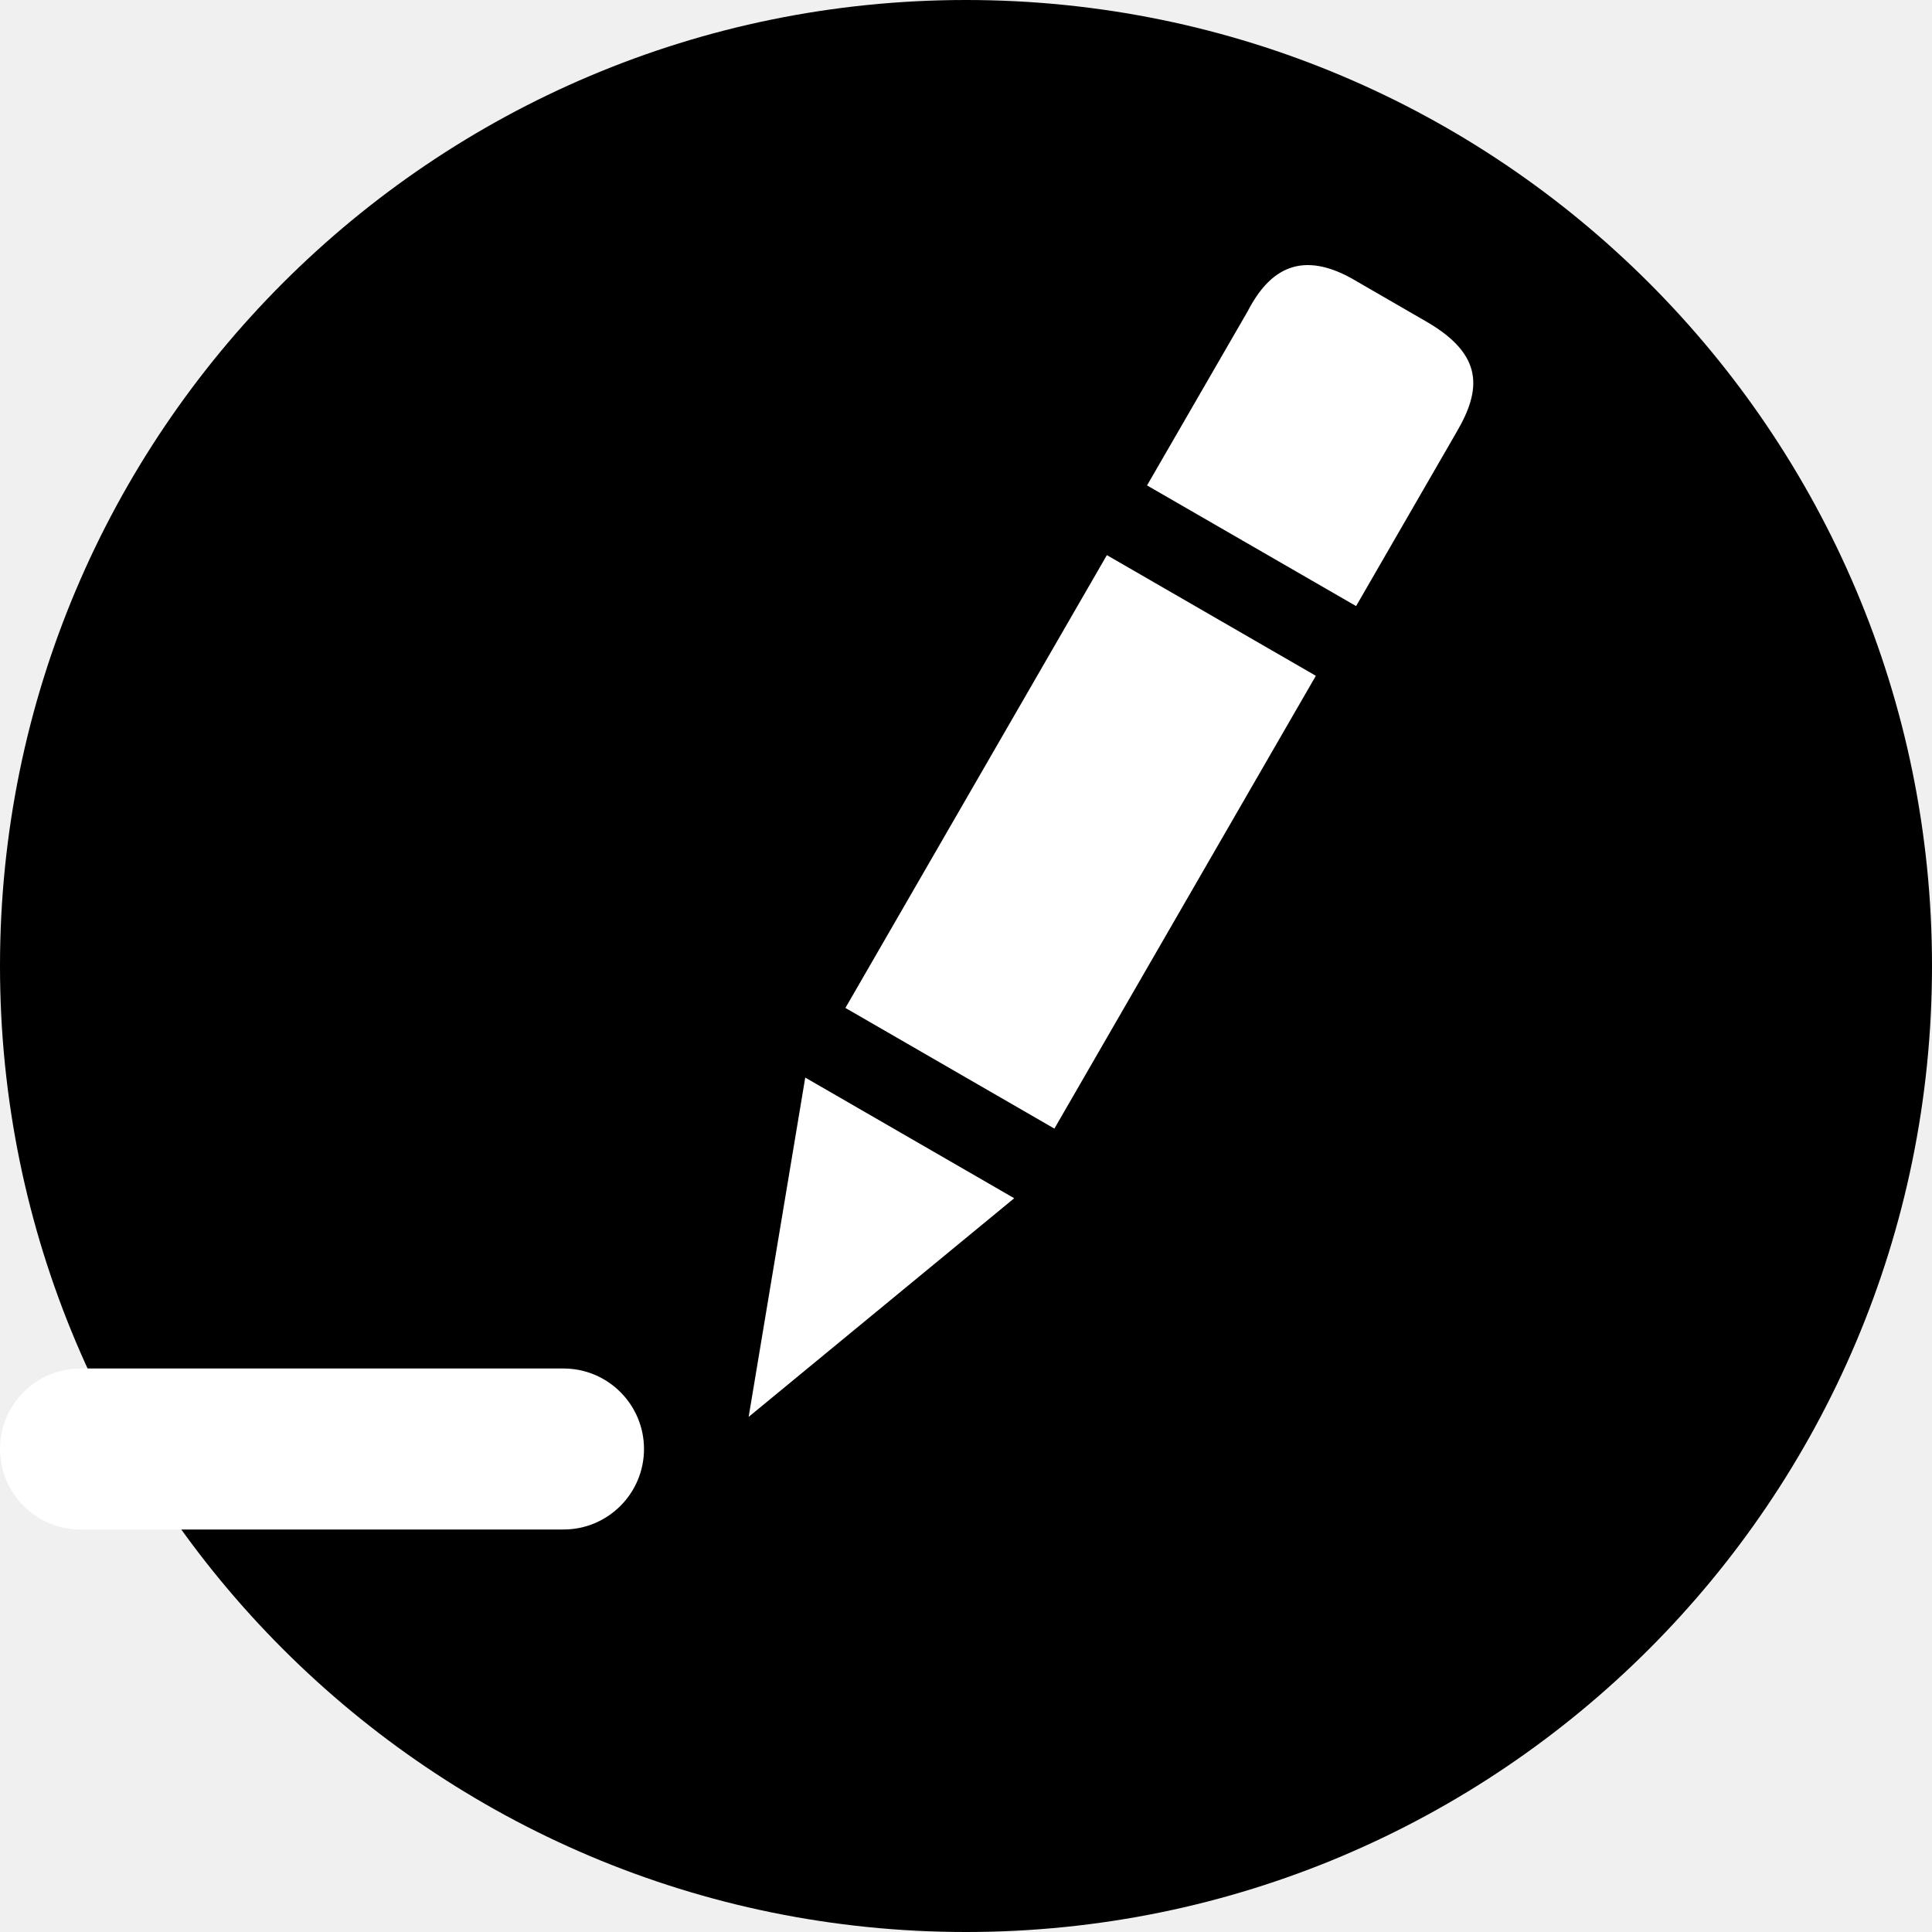
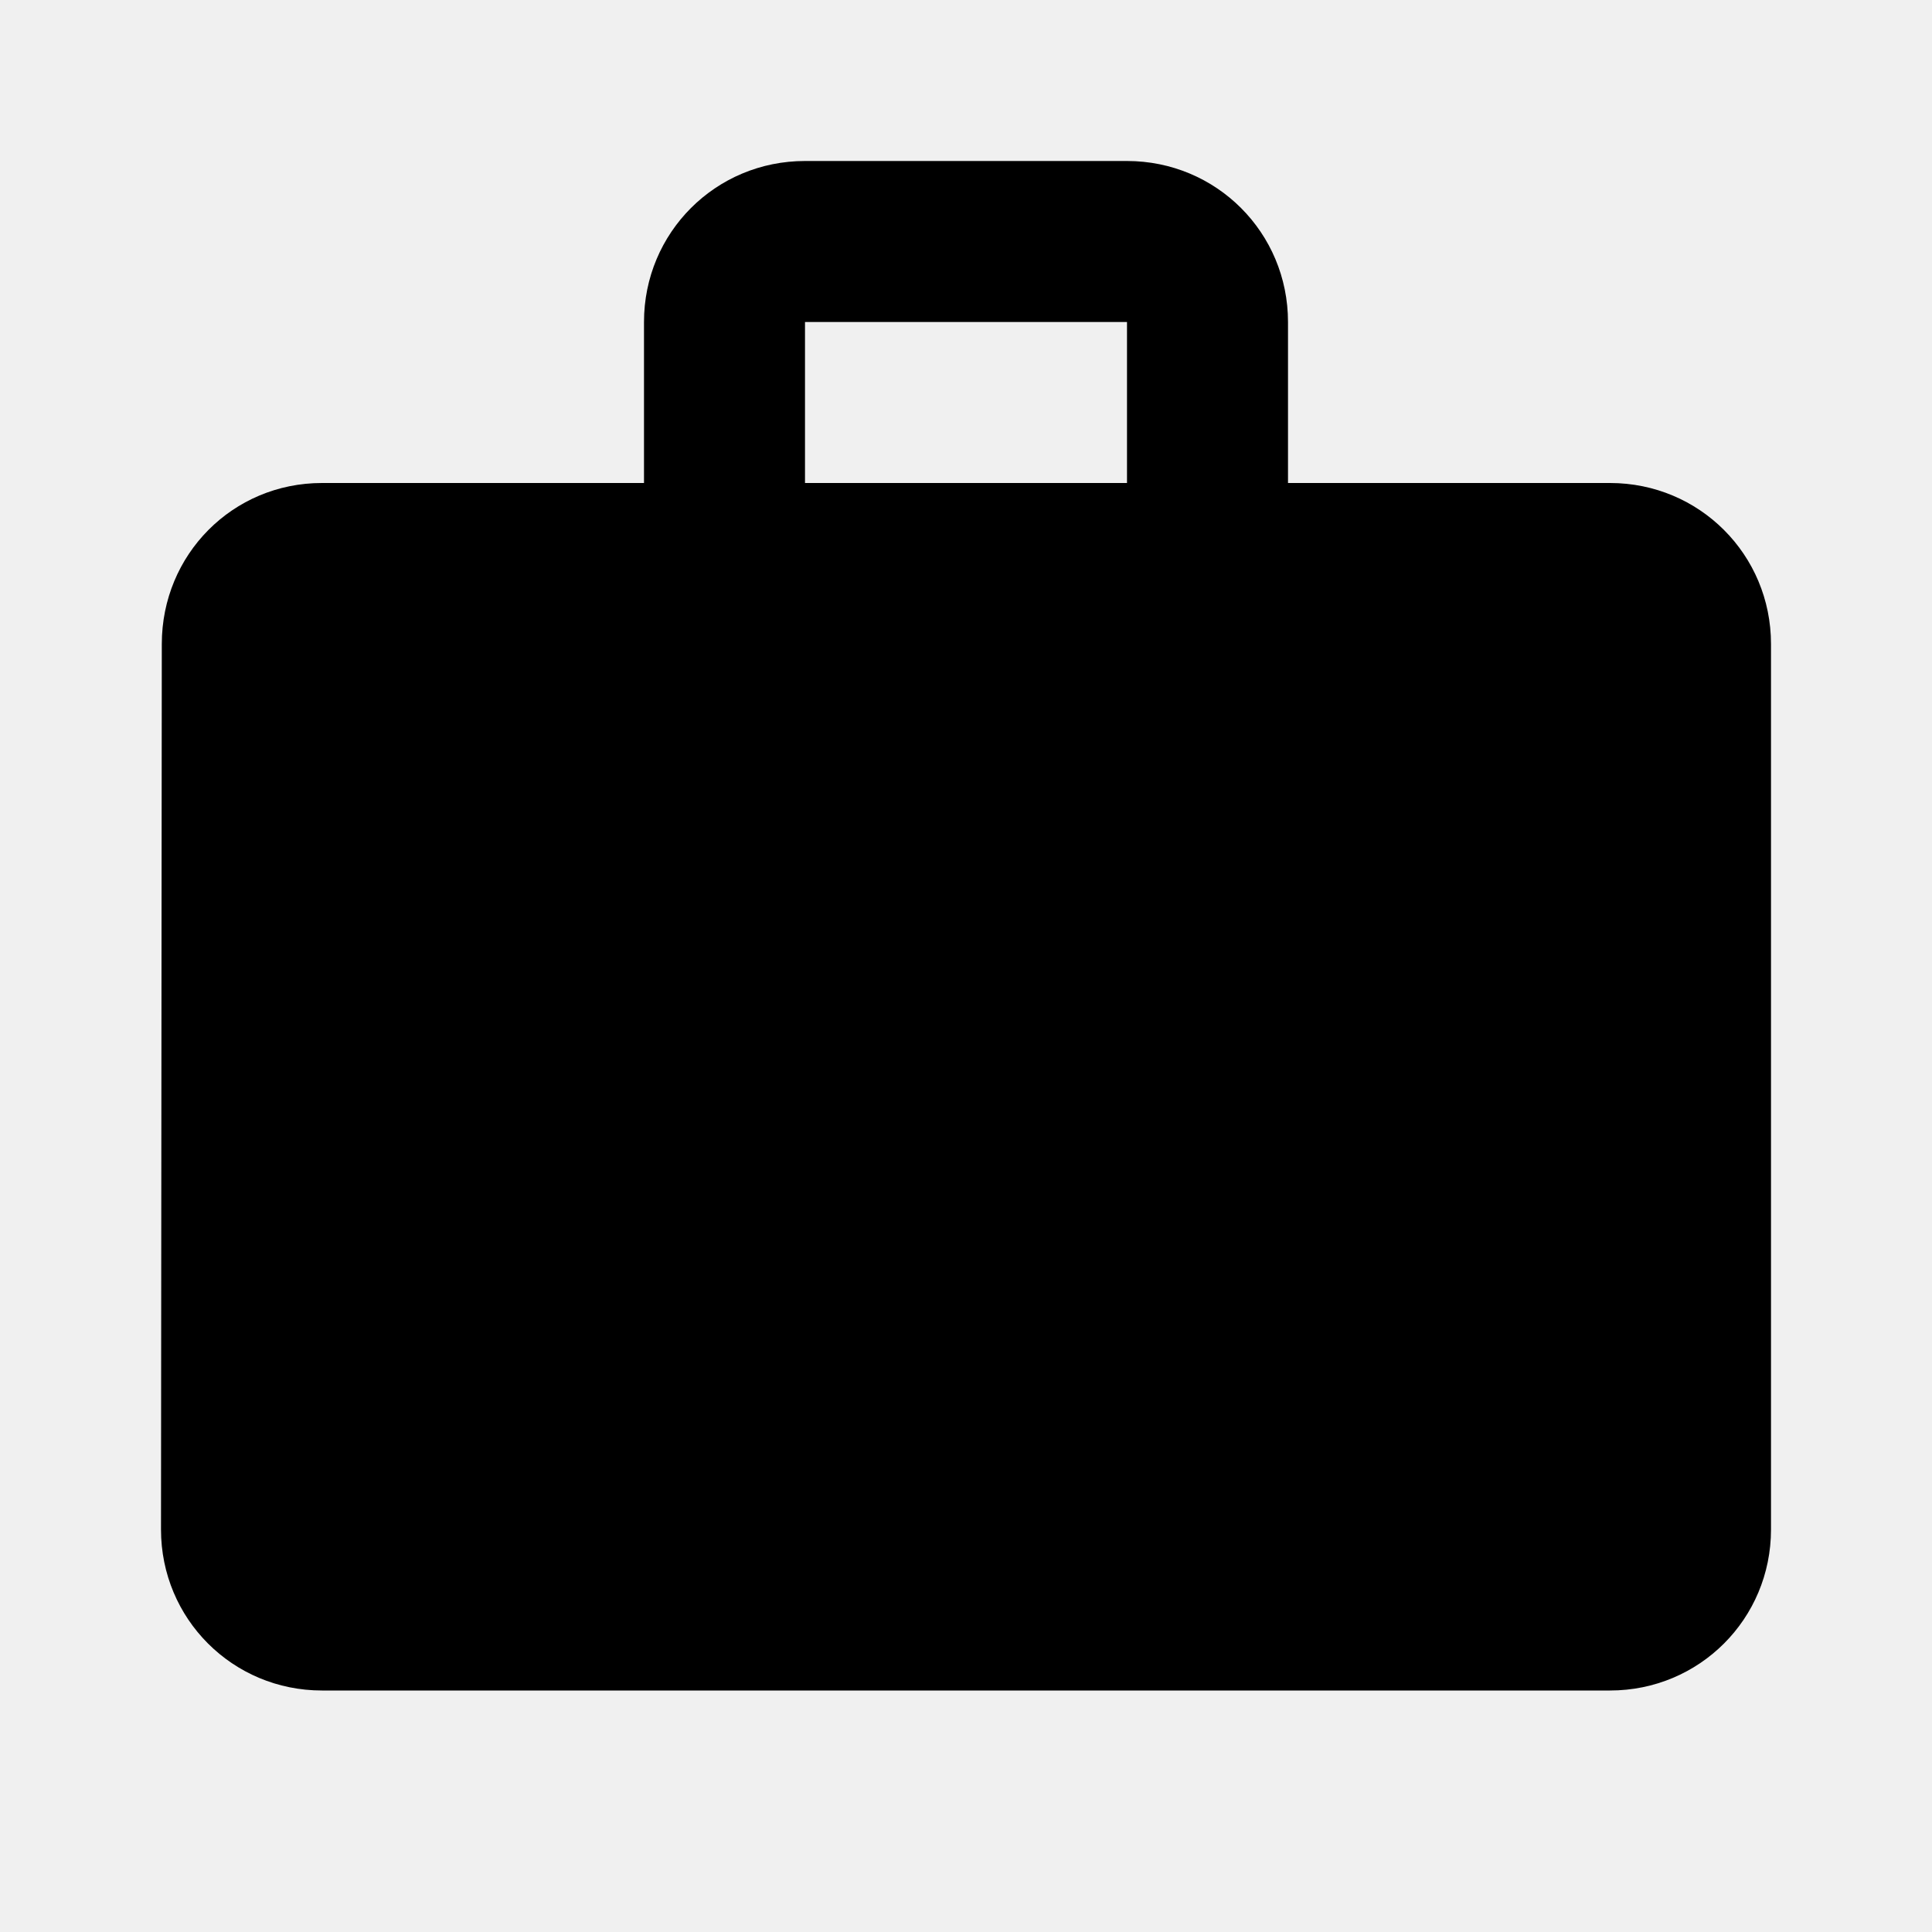
- <svg xmlns="http://www.w3.org/2000/svg" viewBox="0 0 24 24">
-   <ellipse class="fillStd" rx="12" ry="12" transform="translate(-1,0) translate(13,12)" />
-   <path class="blog-pen" fill-rule="evenodd" clip-rule="evenodd" d="M11.502,12.521L14.098,14.02L17.346,8.395L14.75,6.896L11.502,12.521ZM10.3,17.601L13.599,14.885L11.003,13.386L10.3,17.601ZM18.729,4.001L17.864,3.501C17.166,3.077,16.765,3.352,16.499,3.867L15.249,6.03L17.846,7.529L19.095,5.366C19.401,4.843,19.434,4.413,18.729,4.001Z" fill="white" opacity="1" transform="translate(-1,0)" />
-   <path class="blog-line" d="M8,17L2,17C1.448,17,1,17.448,1,18C1,18.552,1.448,19,2,19L8,19C8.552,19,9,18.552,9,18C9,17.448,8.552,17,8,17Z" fill="white" transform="translate(-1,0)" />
+ <svg xmlns="http://www.w3.org/2000/svg" height="24" viewBox="0 0 24 24" width="24">
+   <path d="M0 0h24v24H0z" fill="none" />
+   <path d="M20 6h-4V4c0-1.11-.89-2-2-2h-4c-1.11 0-2 .89-2 2v2H4c-1.11 0-1.99.89-1.99 2L2 19c0 1.11.89 2 2 2h16c1.11 0 2-.89 2-2V8c0-1.11-.89-2-2-2zm-6 0h-4V4h4v2z" />
</svg>
